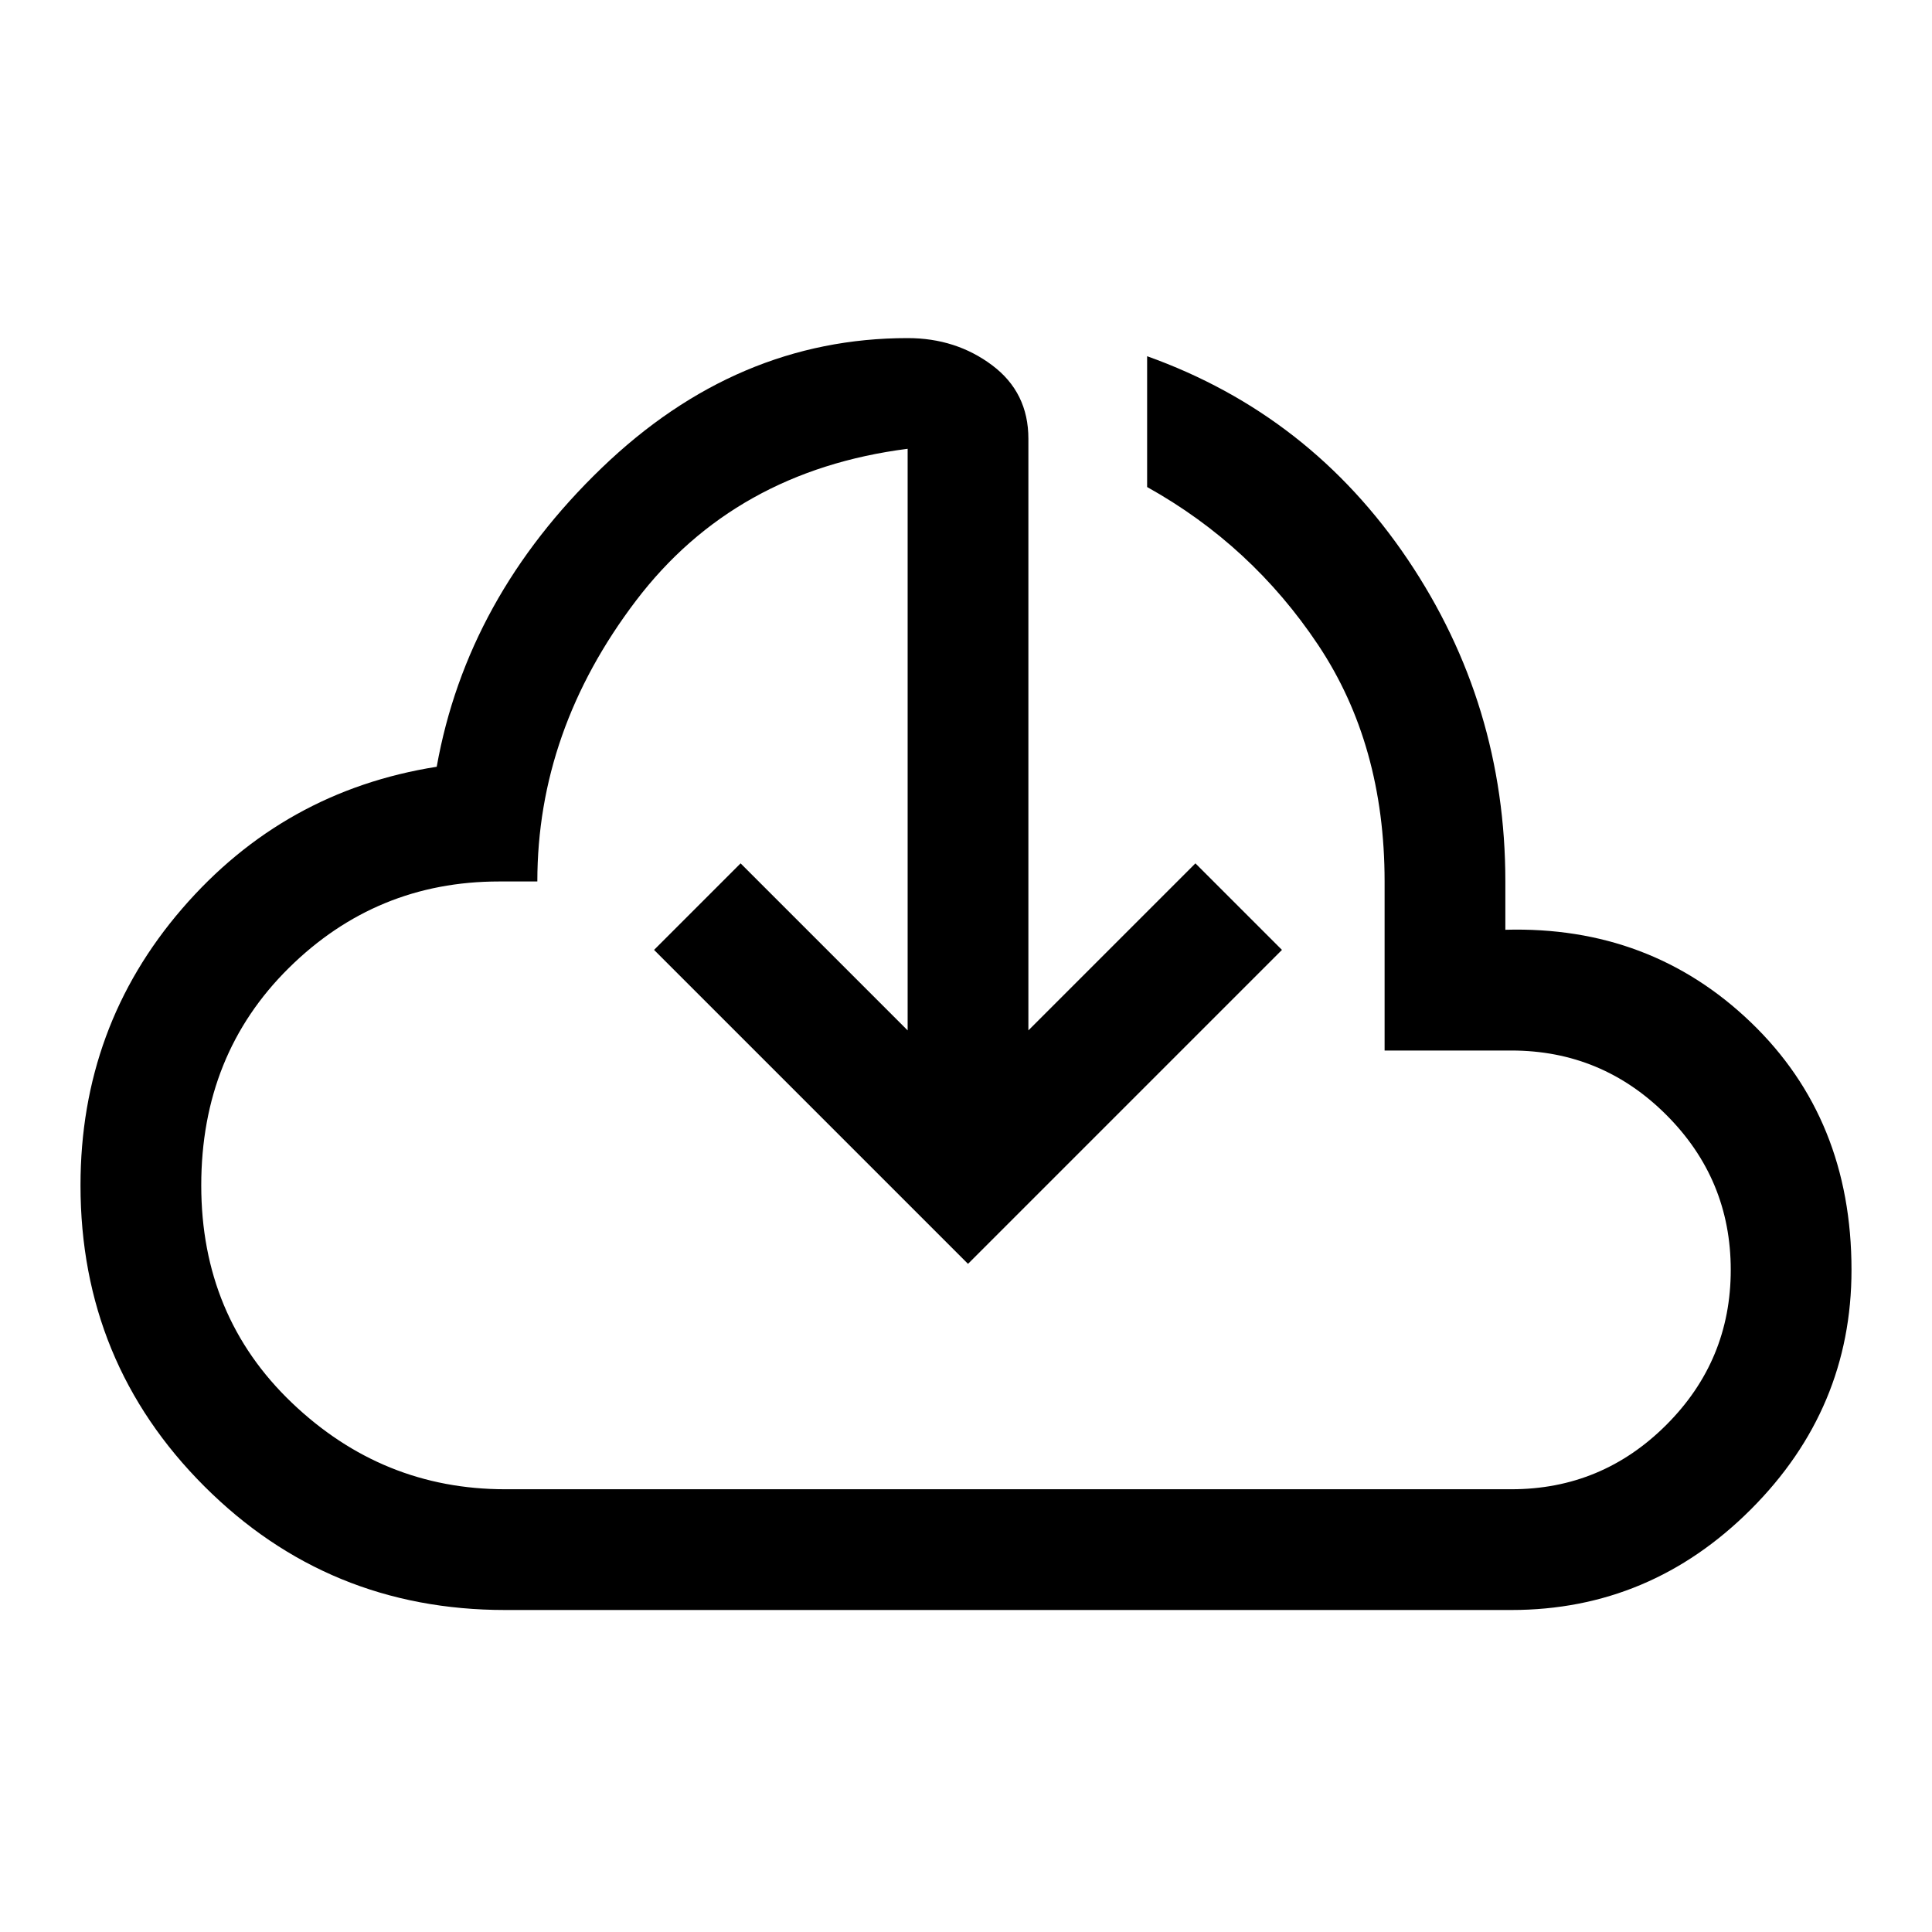
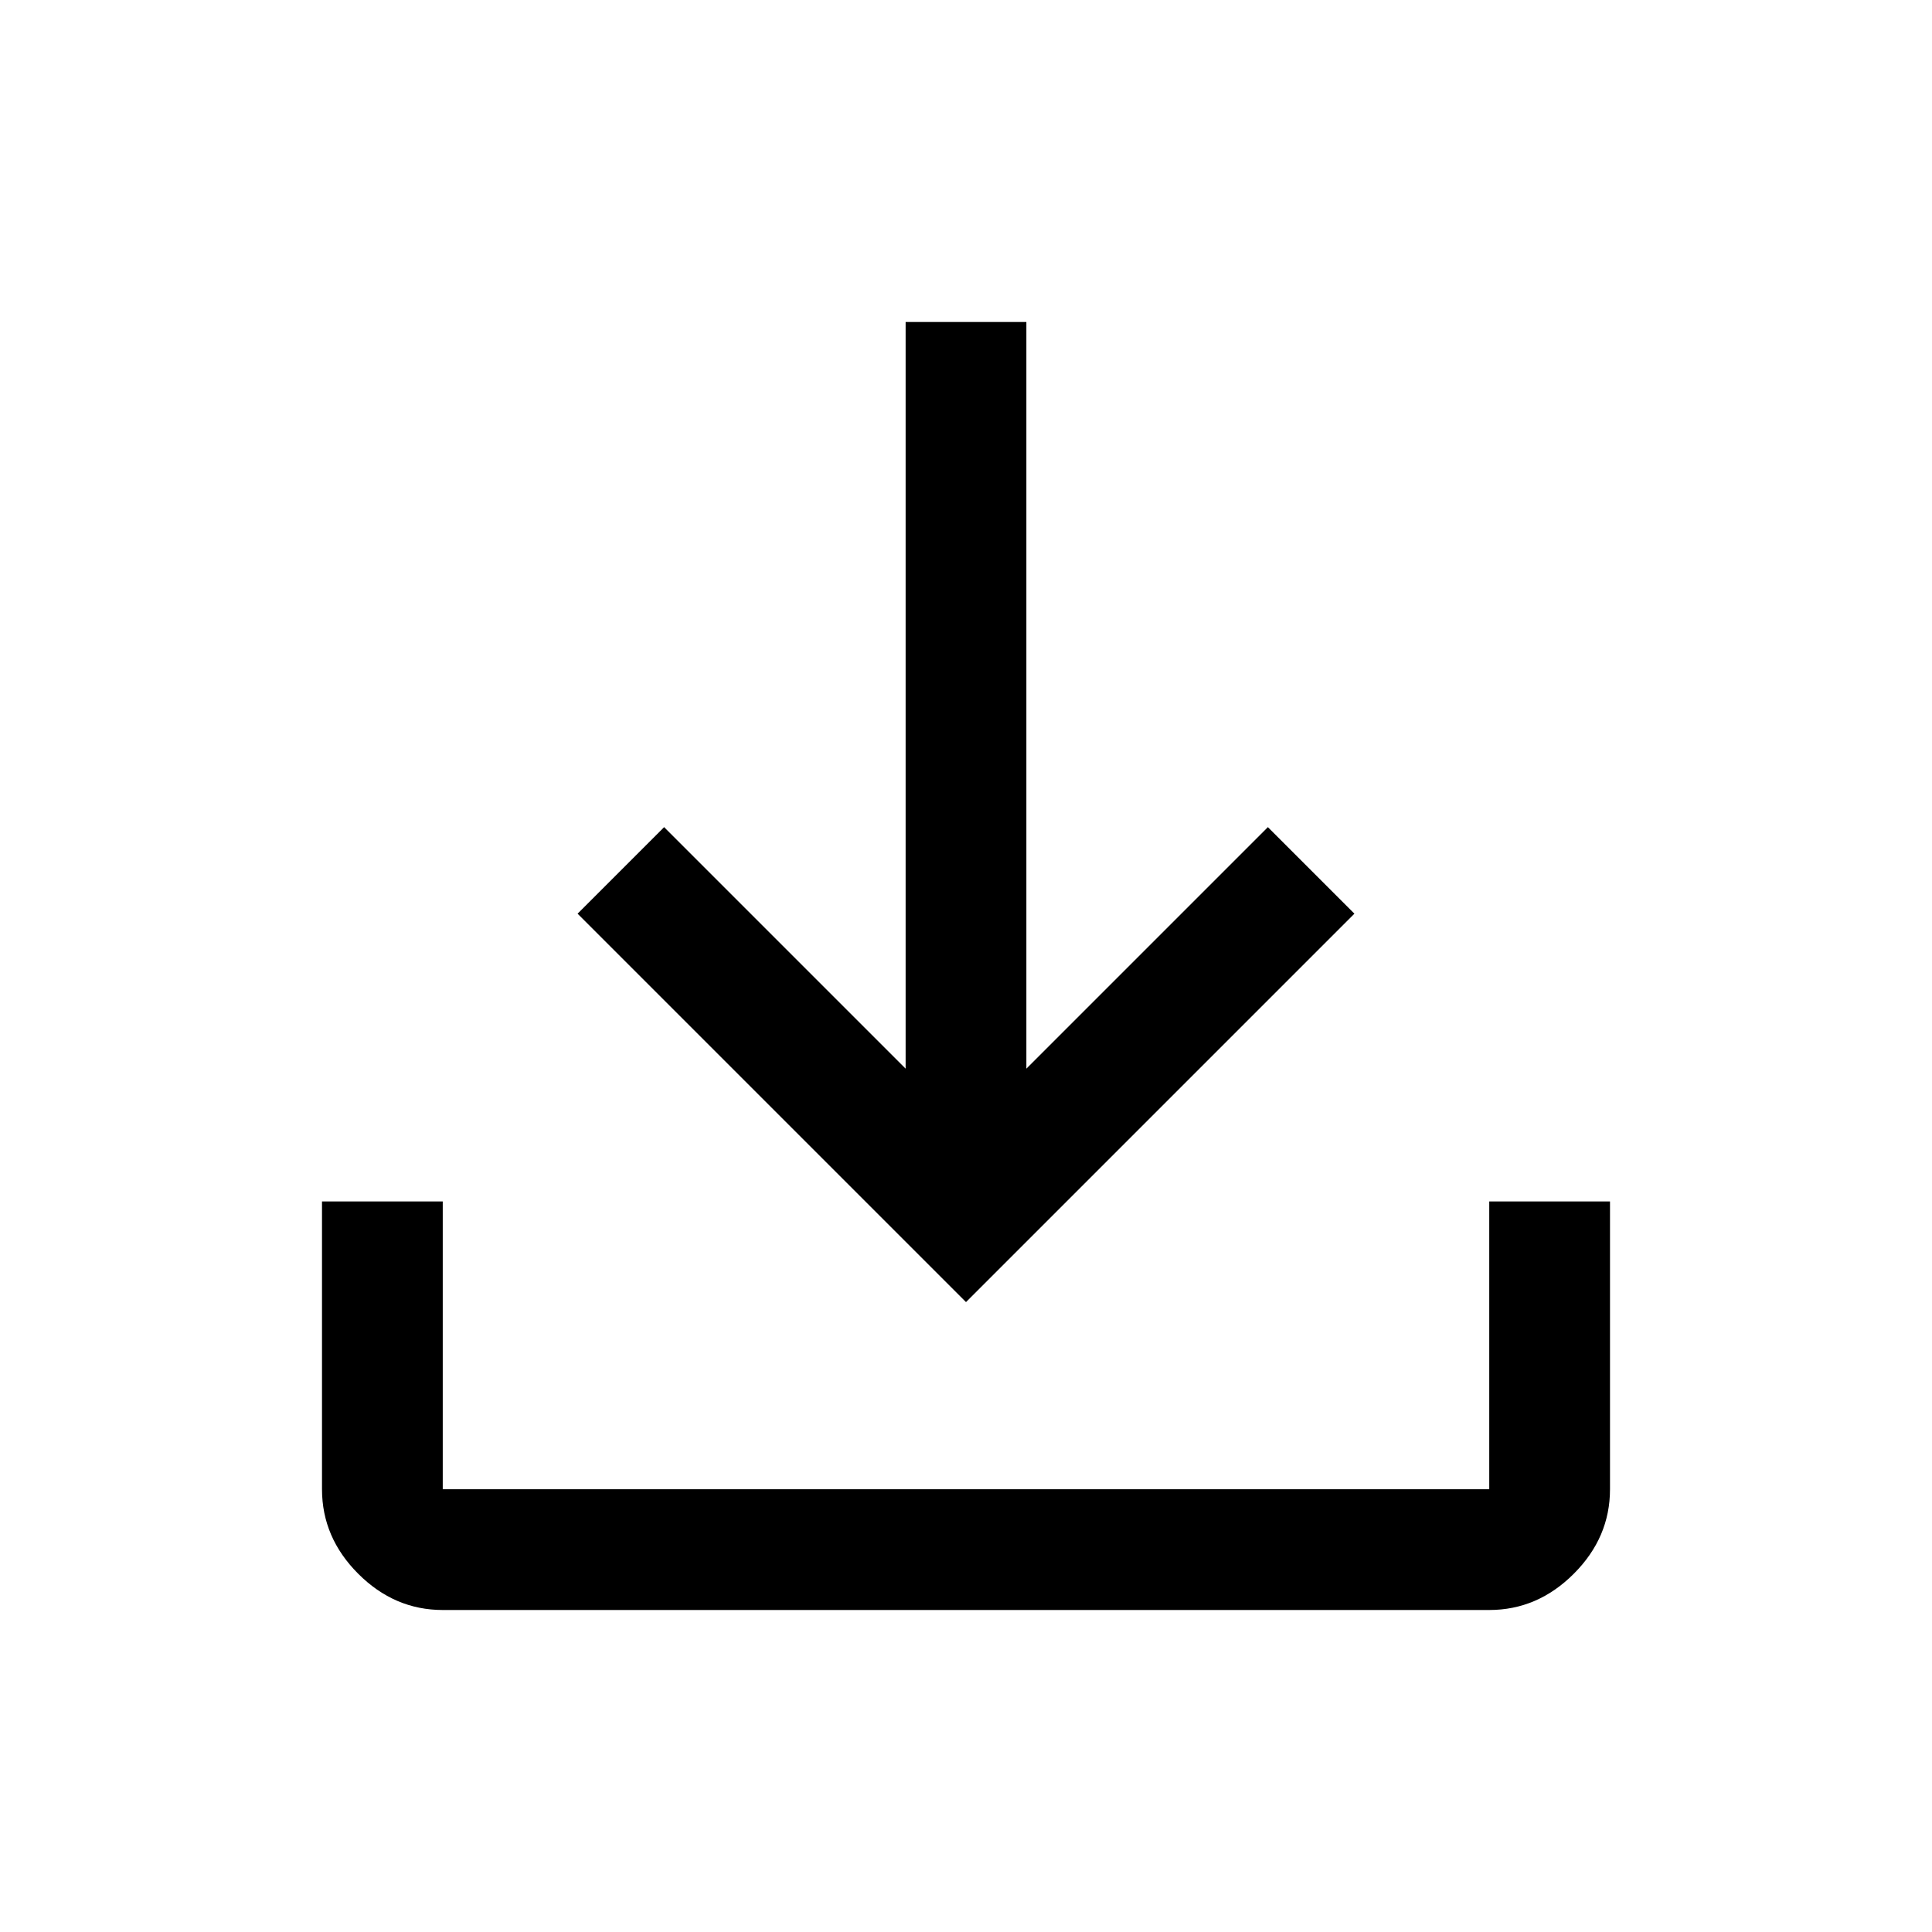
<svg xmlns="http://www.w3.org/2000/svg" height="48" viewBox="0 96 960 960" width="48">
-   <path d="M251 896q-88 0-149.5-61.5T40 685q0-79 50.5-137.5T217 477q15-84 82-148.5T451 264q24 0 42 13.5t18 36.5v294l83-83 43 43-156 156-156-156 43-43 83 83V319q-86 11-135 75.5T267 534h-19q-61 0-104.5 43T100 685q0 65 45 108t106 43h500q45 0 77-32t32-77q0-45-32-77t-77-32h-63v-84q0-68-33-117.5T570 338v-65q81 29 129.5 101T748 534v24q72-2 122 46t50 123q0 69-50 119t-119 50H251Zm229-347Z" />
+   <path d="M220 896q-24 0-42-18t-18-42V693h60v143h520V693h60v143q0 24-18 42t-42 18H220Zm260-153L287 550l43-43 120 120V256h60v371l120-120 43 43-193 193Z" />
</svg>
